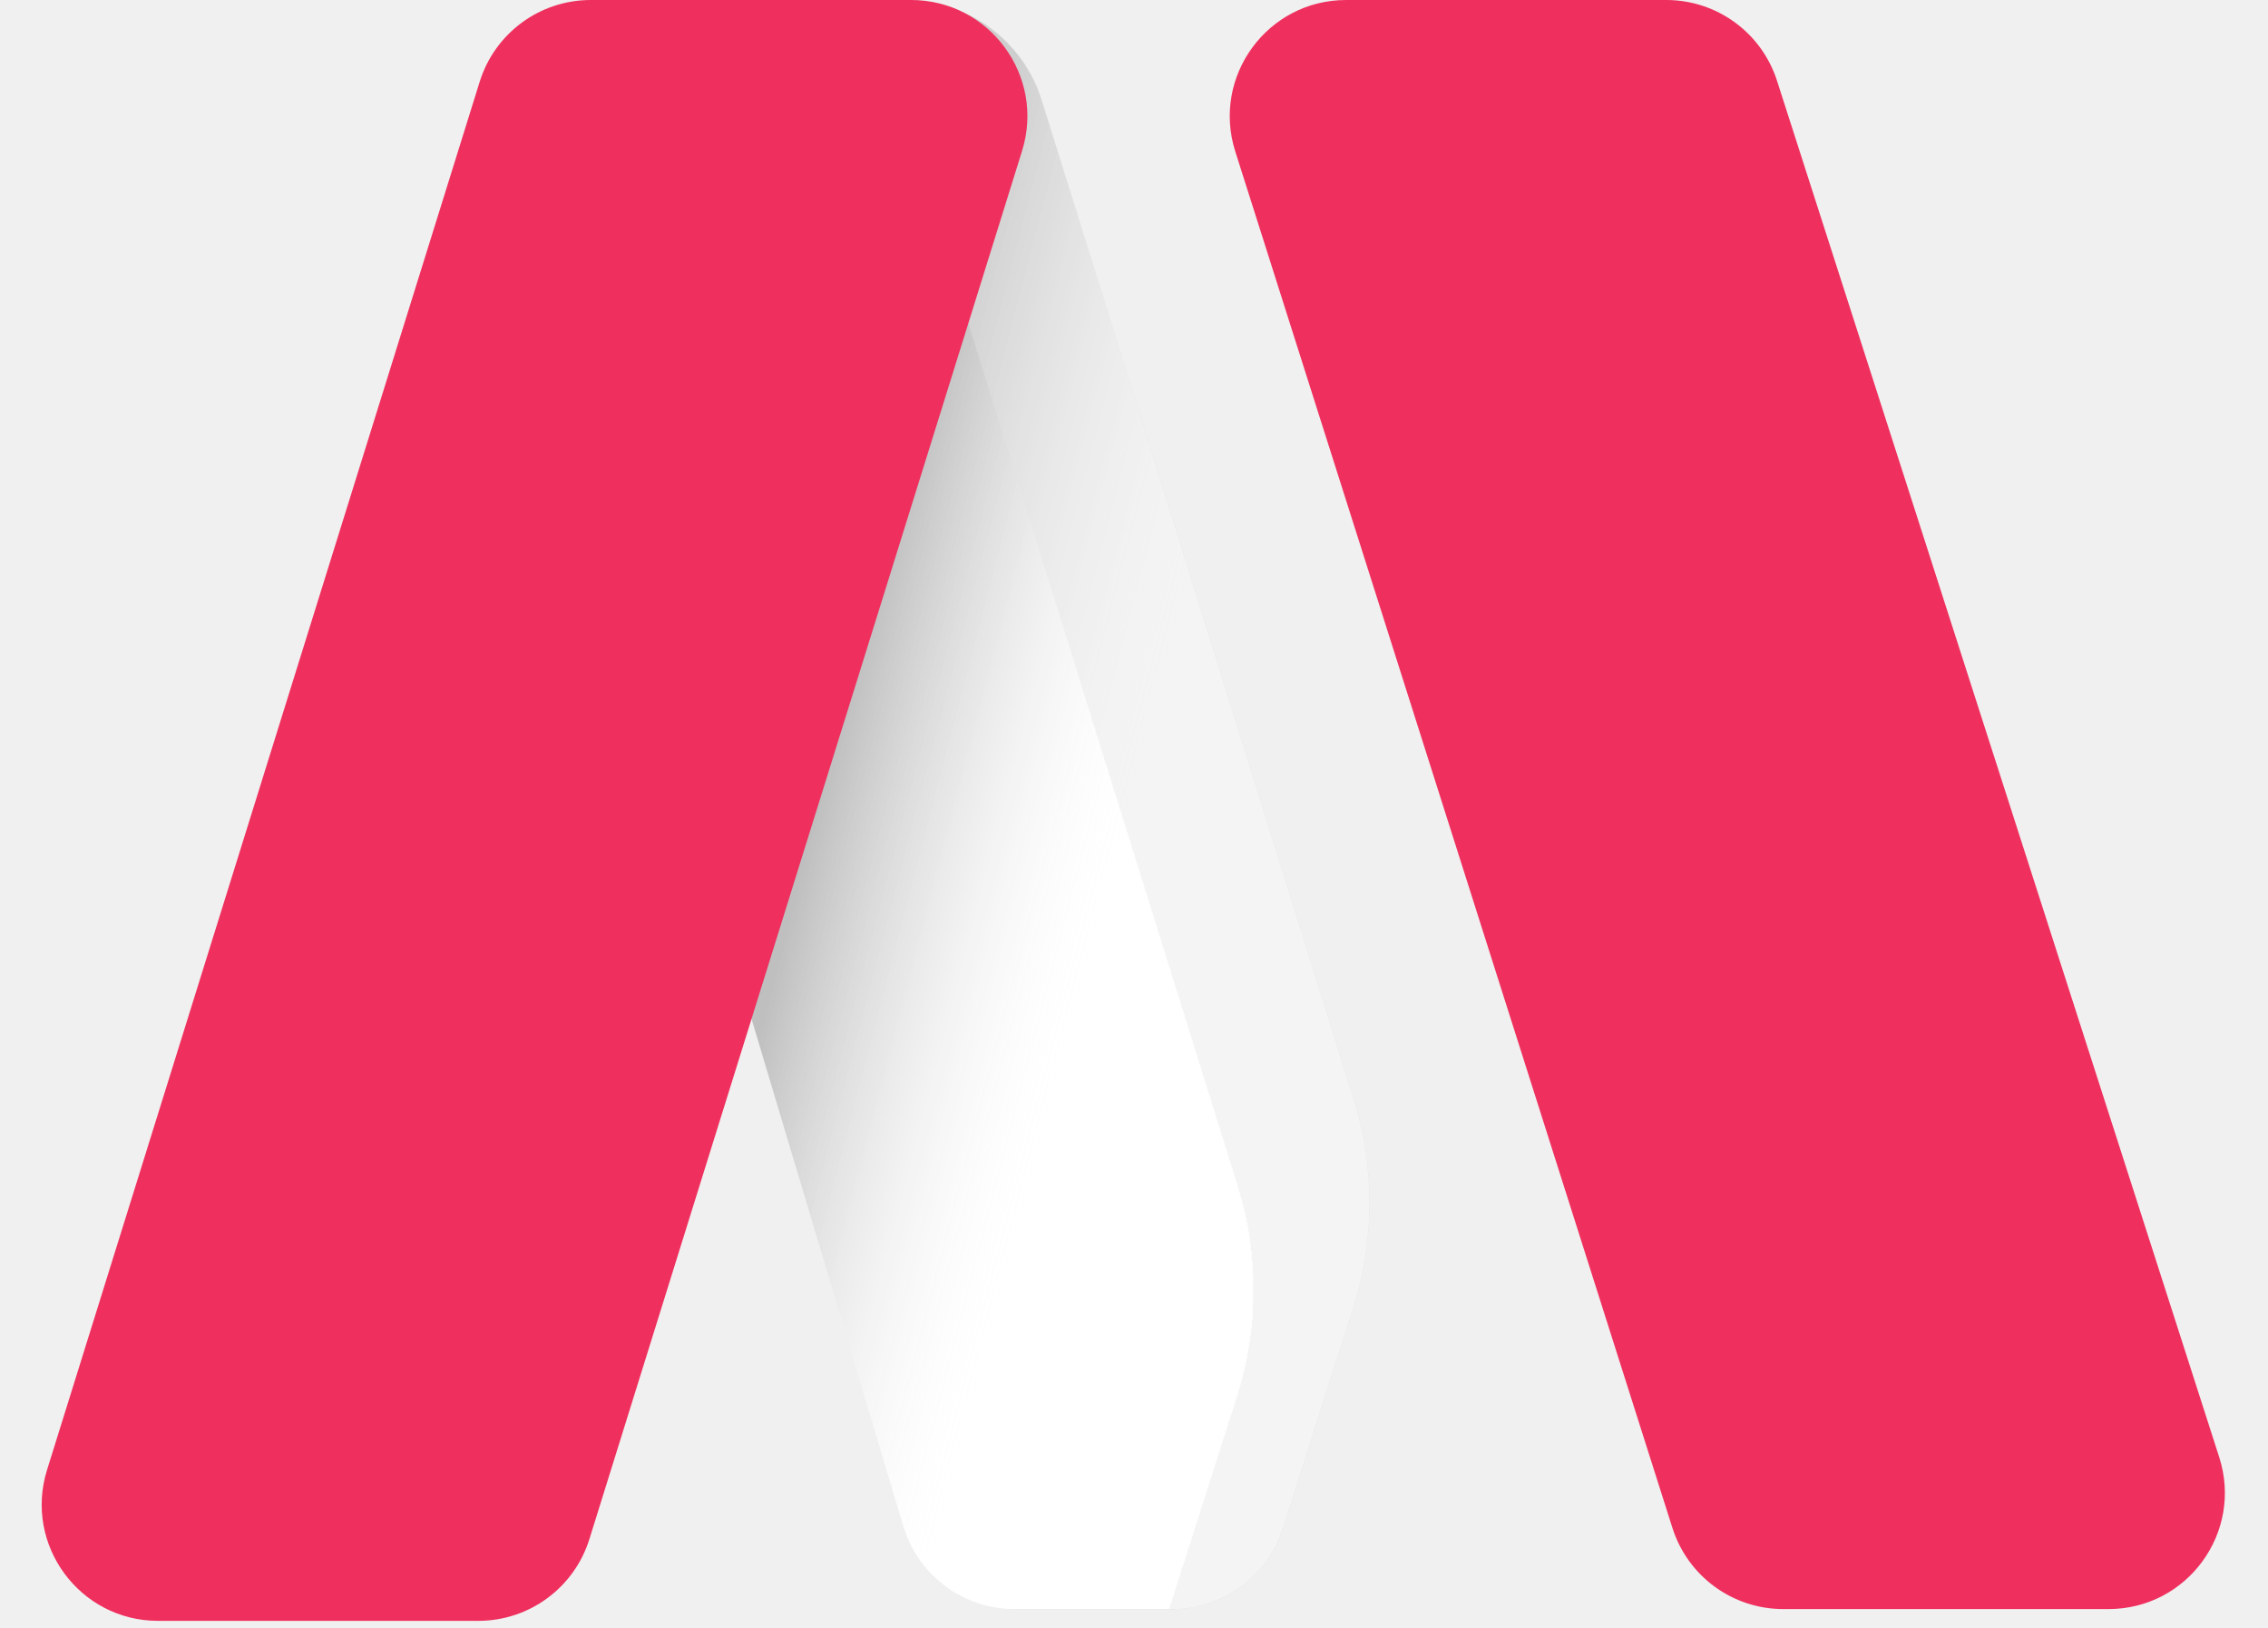
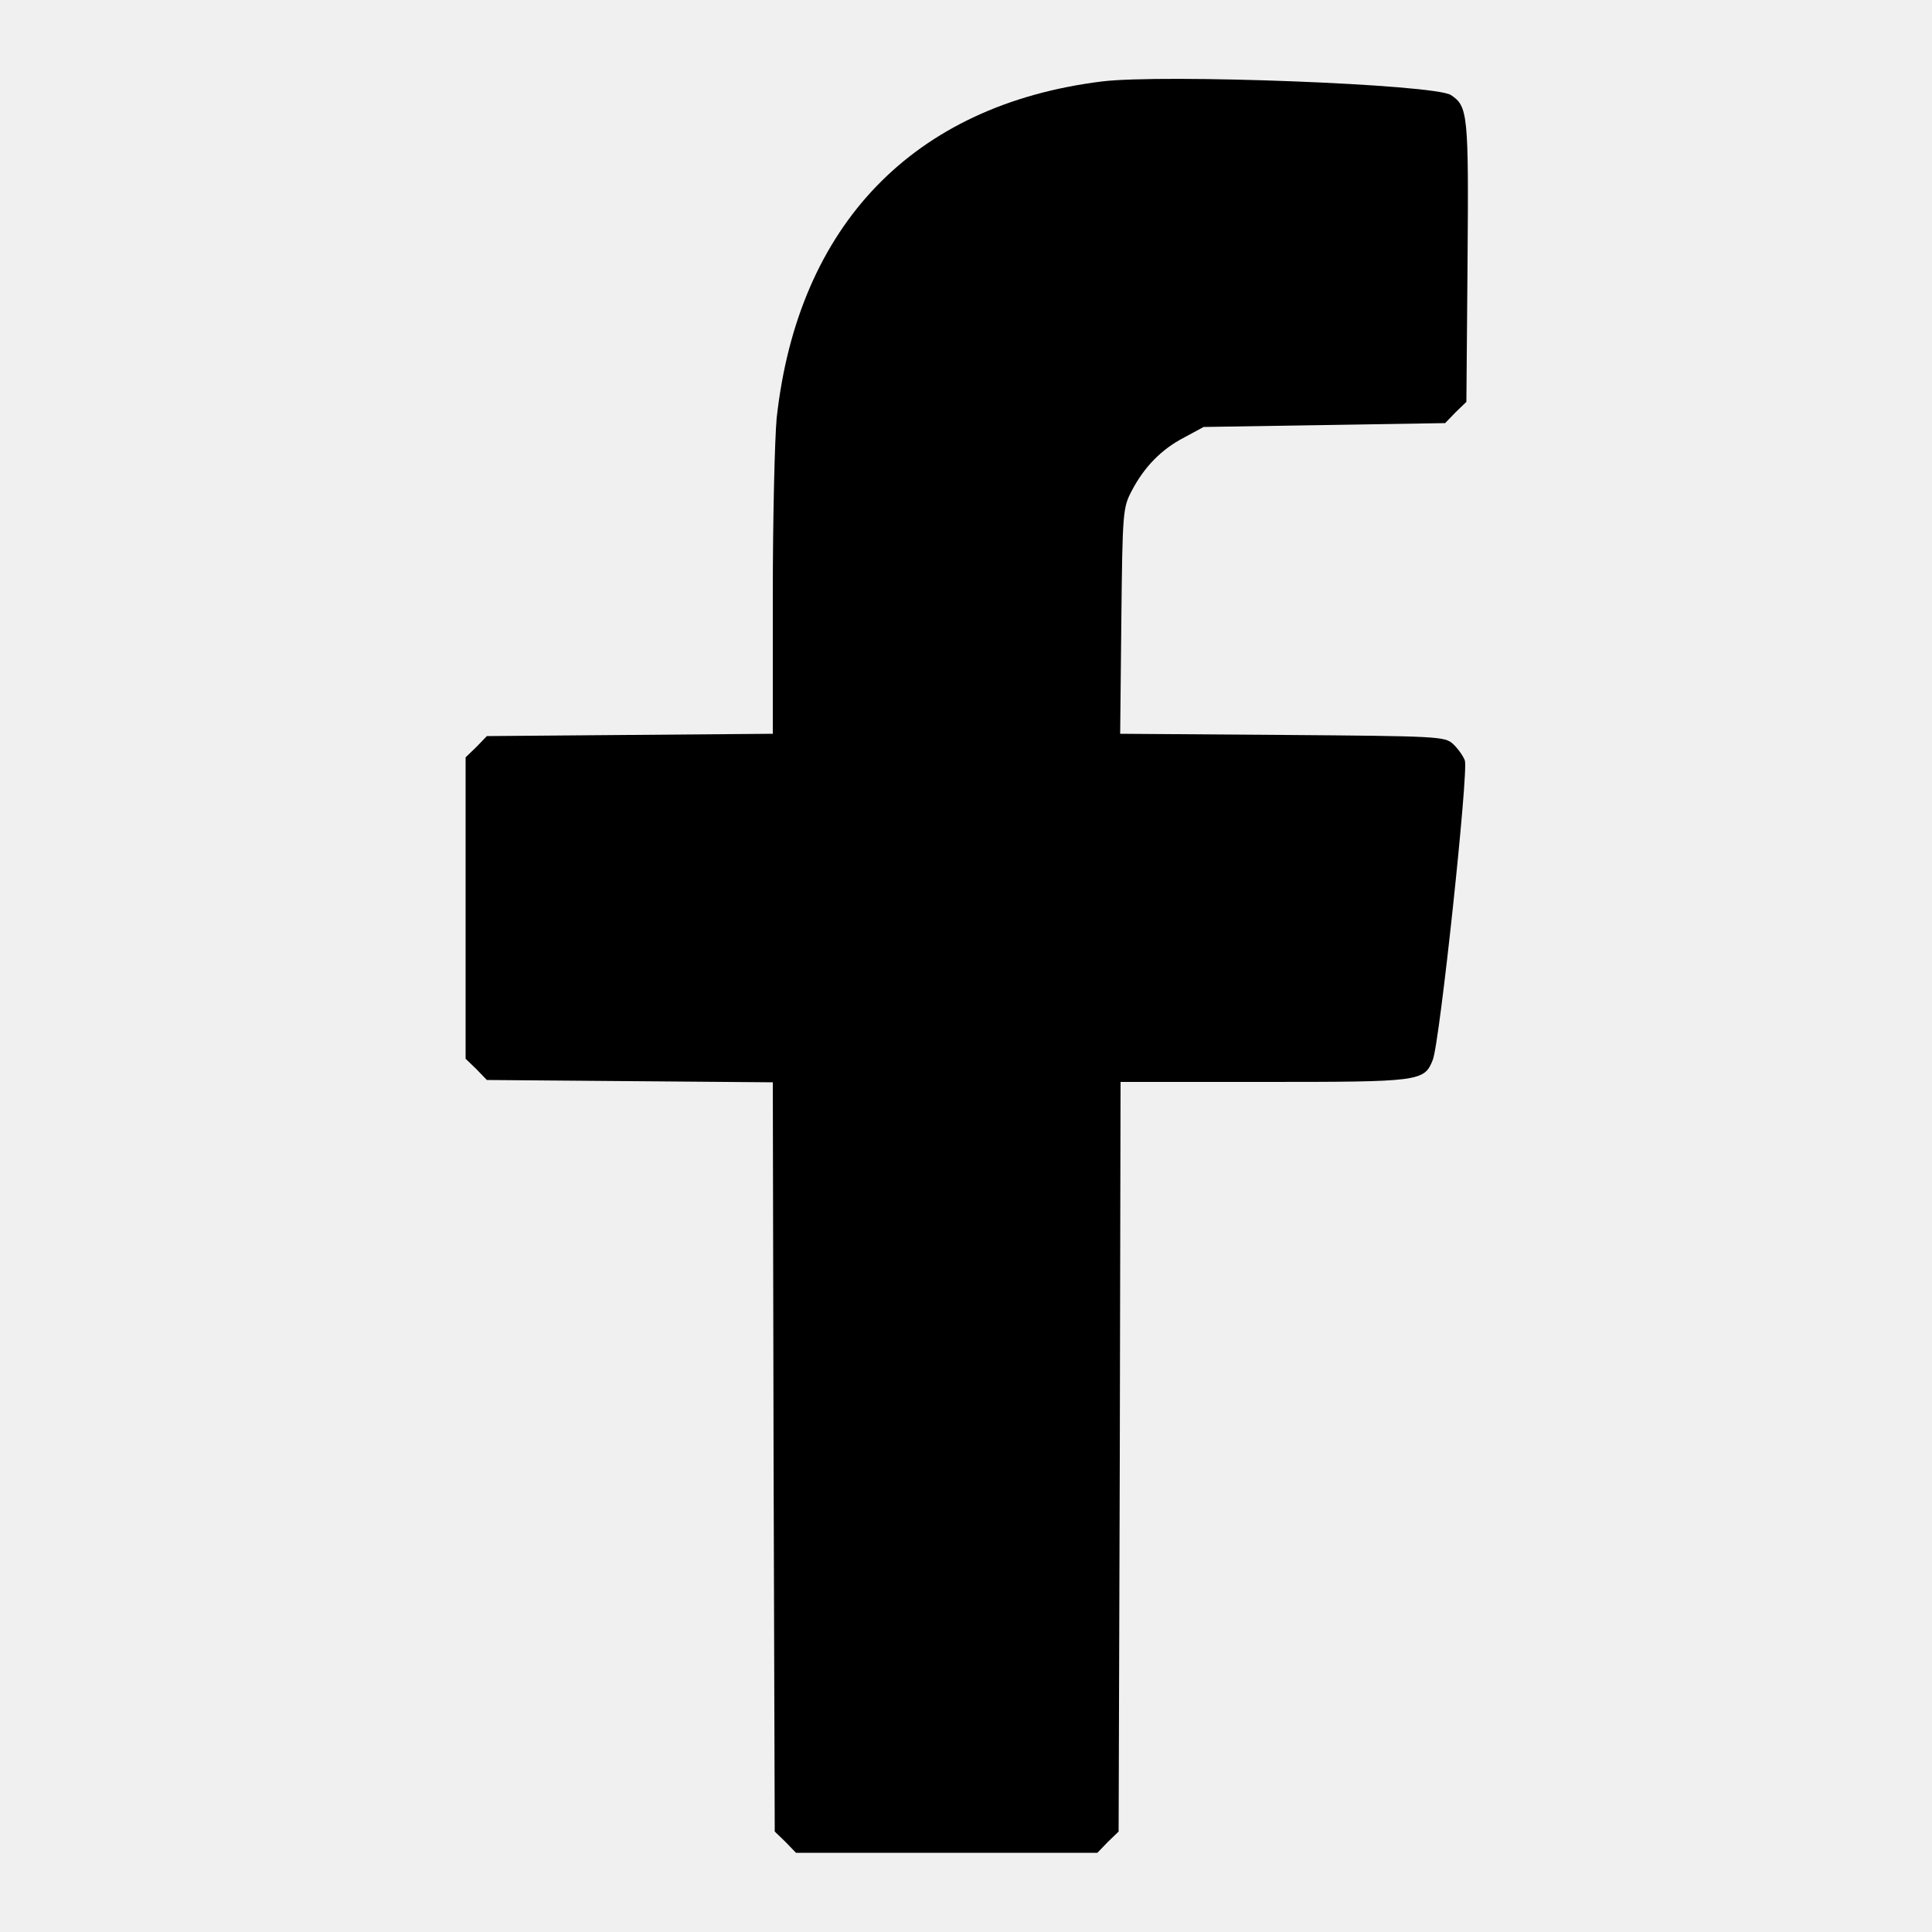
- <svg xmlns="http://www.w3.org/2000/svg" width="78" height="56" viewBox="0 0 78 56" fill="none">
-   <path d="M61.114 2.777L76.323 50.13C77.152 52.712 75.226 55.353 72.514 55.353H61.331C59.588 55.353 58.046 54.225 57.518 52.564L42.483 5.211C41.664 2.631 43.589 0 46.295 0H57.306C59.044 0 60.583 1.122 61.114 2.777Z" fill="#EF305E" />
-   <g filter="url(#filter0_i_10691_7143)">
-     <path d="M46.548 37.8L35.824 3.449C35.184 1.397 33.284 0 31.134 0C28.518 0 26.36 2.05 26.227 4.663L24.919 30.339C24.872 31.251 24.982 32.164 25.244 33.039L31.066 52.5C31.572 54.193 33.13 55.353 34.898 55.353H40.309C42.05 55.353 43.591 54.227 44.12 52.569L46.527 45.021C47.275 42.674 47.283 40.152 46.548 37.8Z" fill="white" />
-     <path d="M46.548 37.8L35.824 3.449C35.184 1.397 33.284 0 31.134 0C28.518 0 26.36 2.05 26.227 4.663L24.919 30.339C24.872 31.251 24.982 32.164 25.244 33.039L31.066 52.5C31.572 54.193 33.13 55.353 34.898 55.353H40.309C42.05 55.353 43.591 54.227 44.12 52.569L46.527 45.021C47.275 42.674 47.283 40.152 46.548 37.8Z" fill="url(#paint0_linear_10691_7143)" />
+ <svg xmlns="http://www.w3.org/2000/svg" version="1.0" width="500pt" height="500pt" viewBox="0 0 500 500" preserveAspectRatio="xMidYMid meet">
+   <g transform="translate(0,500) scale(0.1,-0.1)" fill="#000000" stroke="none">
+     <path d="M2850 4789 c-486 -61 -785 -371 -840 -871 -5 -54 -10 -259 -10 -457 l0 -360 -370 -3 -370 -3 -27 -28 -28 -27 0 -390 0 -390 28 -27 27 -28 370 -3 370 -3 2 -969 3 -970 28 -27 27 -28 390 0 390 0 27 28 28 27 3 970 2 970 371 0 c404 0 415 1 437 57 18 44 93 749 83 775 -5 13 -19 32 -31 43 -21 19 -38 20 -442 23 l-419 3 3 292 c3 284 4 293 27 337 32 61 76 107 136 138 l50 27 312 5 313 5 27 28 28 27 3 362 c3 383 1 403 -43 432 -42 28 -747 55 -905 35z" />
  </g>
-   <path d="M20.317 0H31.332C34.029 0 35.953 2.615 35.151 5.19L20.27 52.947C19.749 54.619 18.201 55.758 16.451 55.758H5.436C2.739 55.758 0.815 53.143 1.617 50.568L16.498 2.81C17.019 1.139 18.566 0 20.317 0Z" fill="#EF305E" />
-   <defs>
-     <filter id="filter0_i_10691_7143" x="24.908" y="0" width="22.185" height="55.353" filterUnits="userSpaceOnUse" color-interpolation-filters="sRGB">
-       <feFlood flood-opacity="0" result="BackgroundImageFix" />
-       <feBlend mode="normal" in="SourceGraphic" in2="BackgroundImageFix" result="shape" />
-       <feColorMatrix in="SourceAlpha" type="matrix" values="0 0 0 0 0 0 0 0 0 0 0 0 0 0 0 0 0 0 127 0" result="hardAlpha" />
-       <feOffset dx="-4" dy="3" />
-       <feComposite in2="hardAlpha" operator="arithmetic" k2="-1" k3="1" />
-       <feColorMatrix type="matrix" values="0 0 0 0 0.904 0 0 0 0 0.893 0 0 0 0 0.893 0 0 0 0.4 0" />
-       <feBlend mode="normal" in2="shape" result="effect1_innerShadow_10691_7143" />
-     </filter>
-     <linearGradient id="paint0_linear_10691_7143" x1="29" y1="24.5" x2="40.5" y2="27.5" gradientUnits="userSpaceOnUse">
-       <stop stop-opacity="0.25" />
-       <stop offset="0.911" stop-color="white" stop-opacity="0" />
-     </linearGradient>
-   </defs>
</svg>
